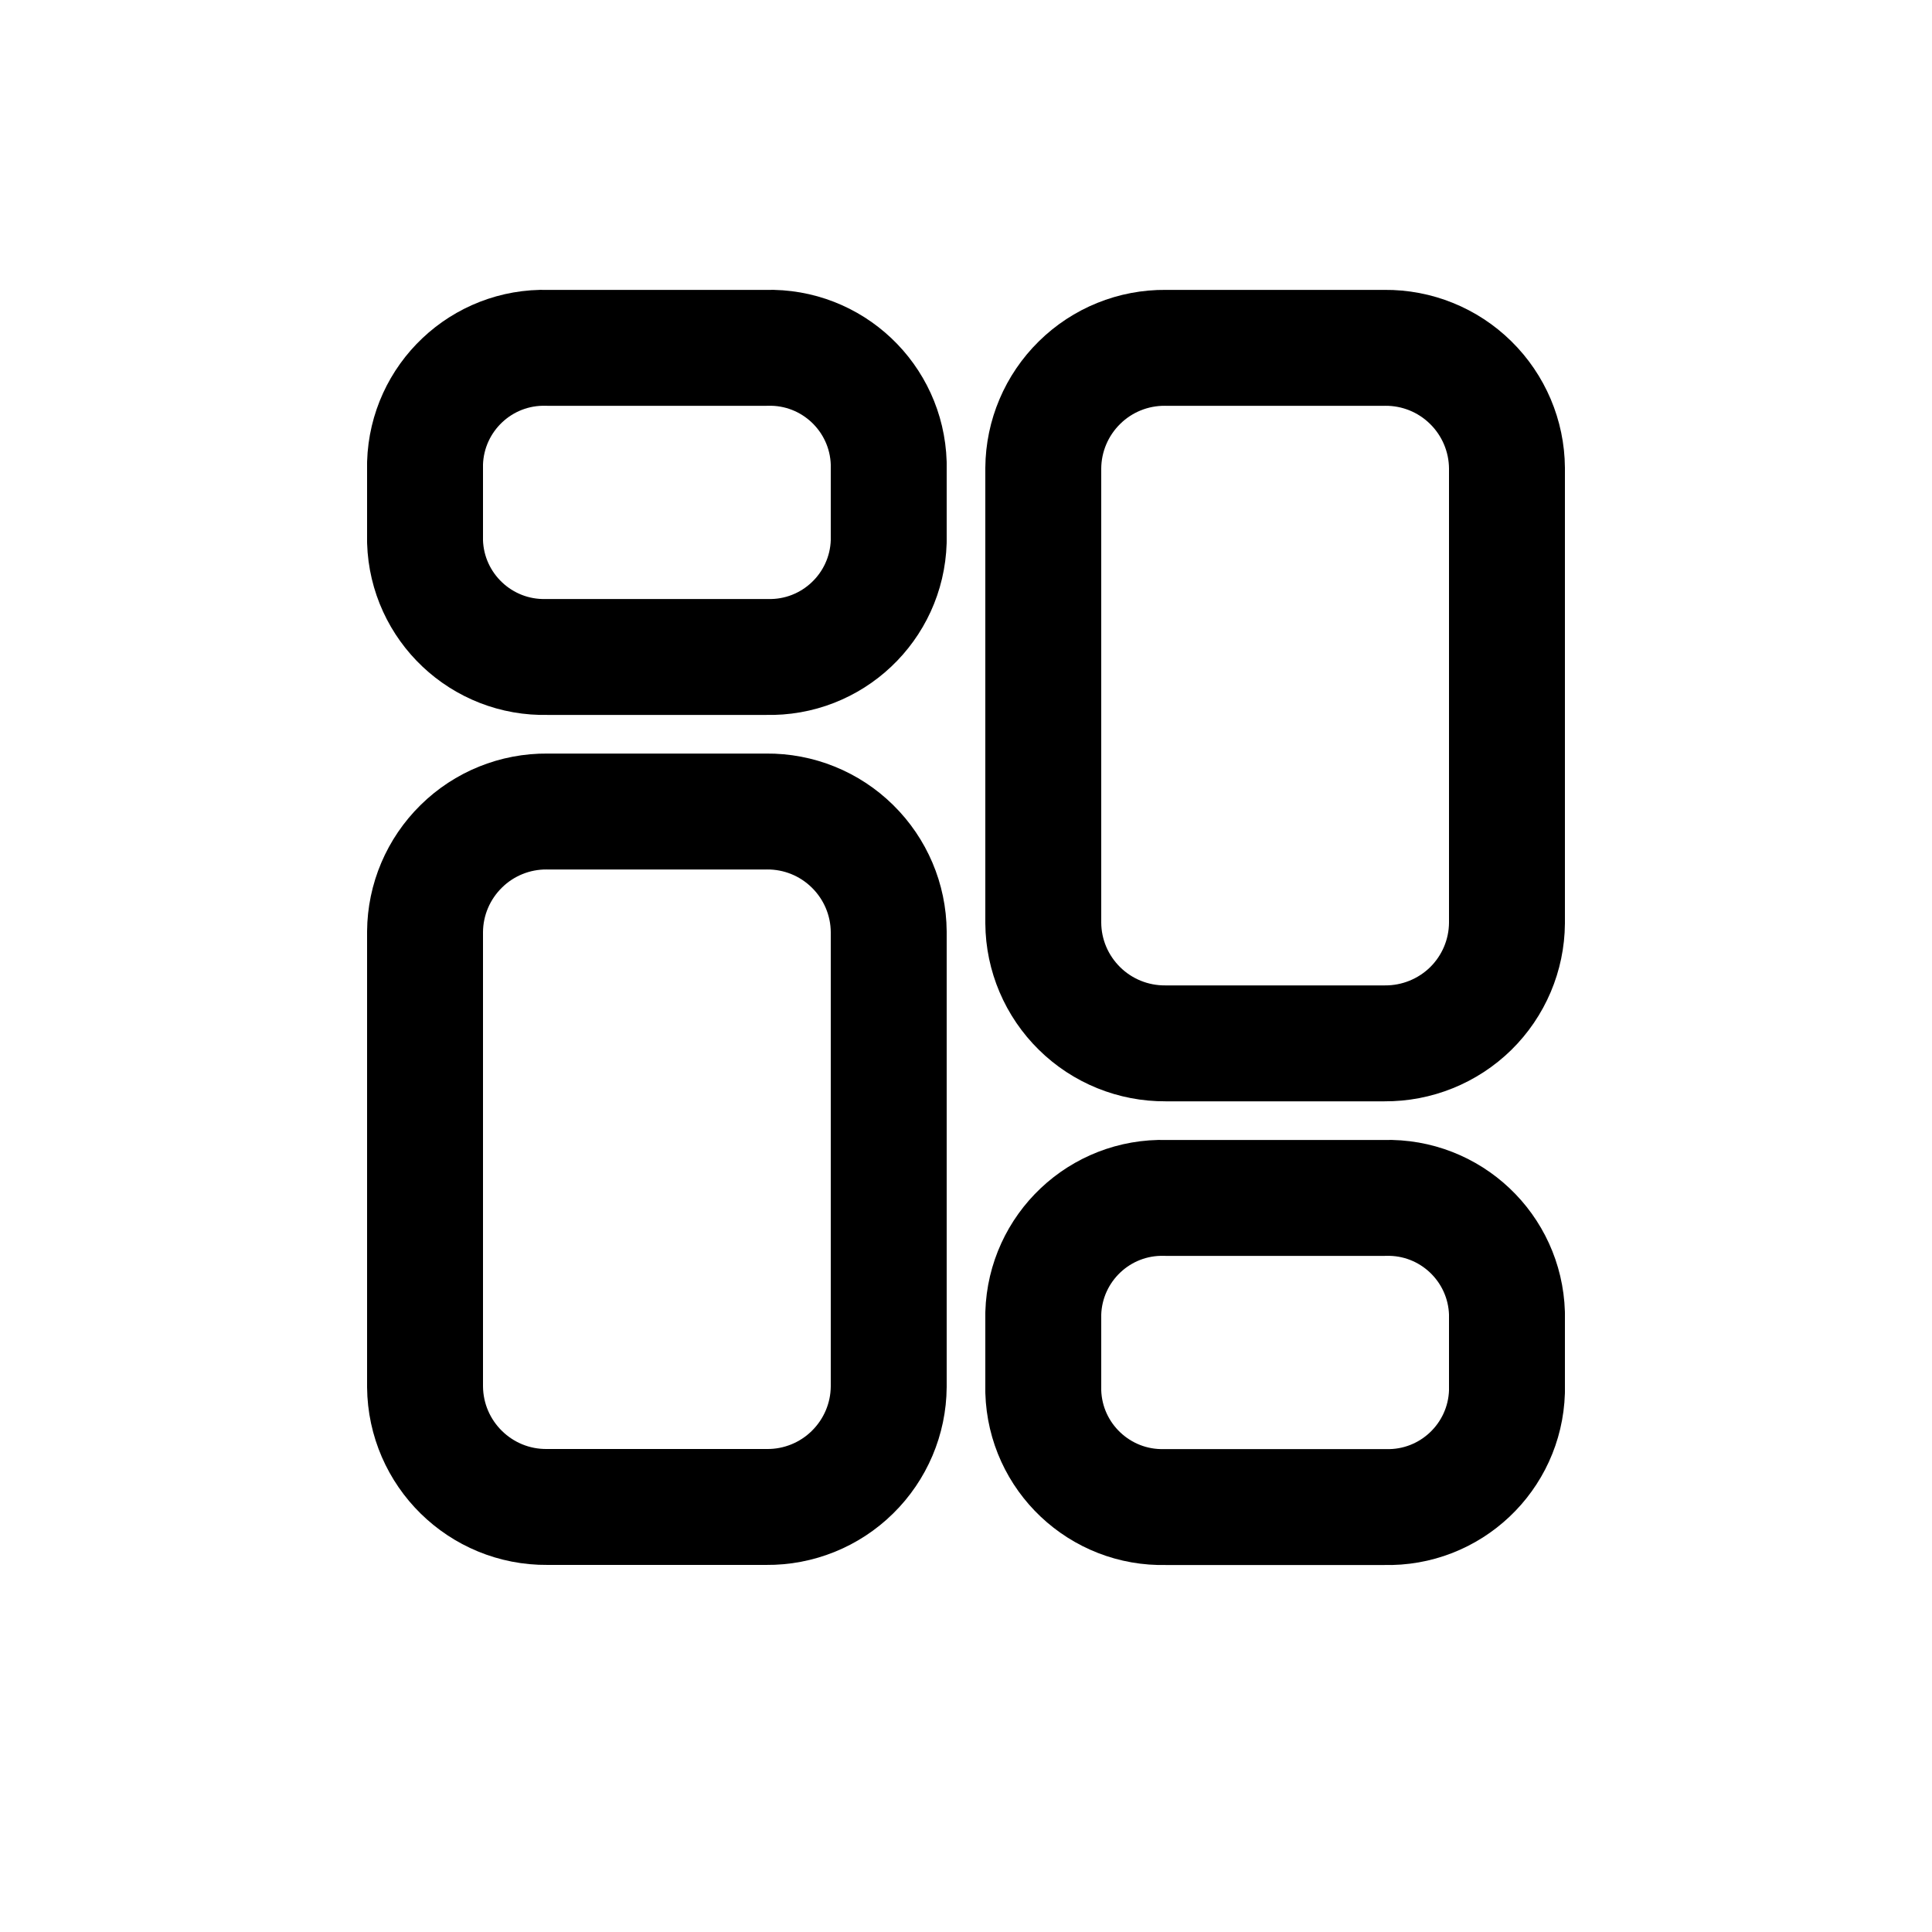
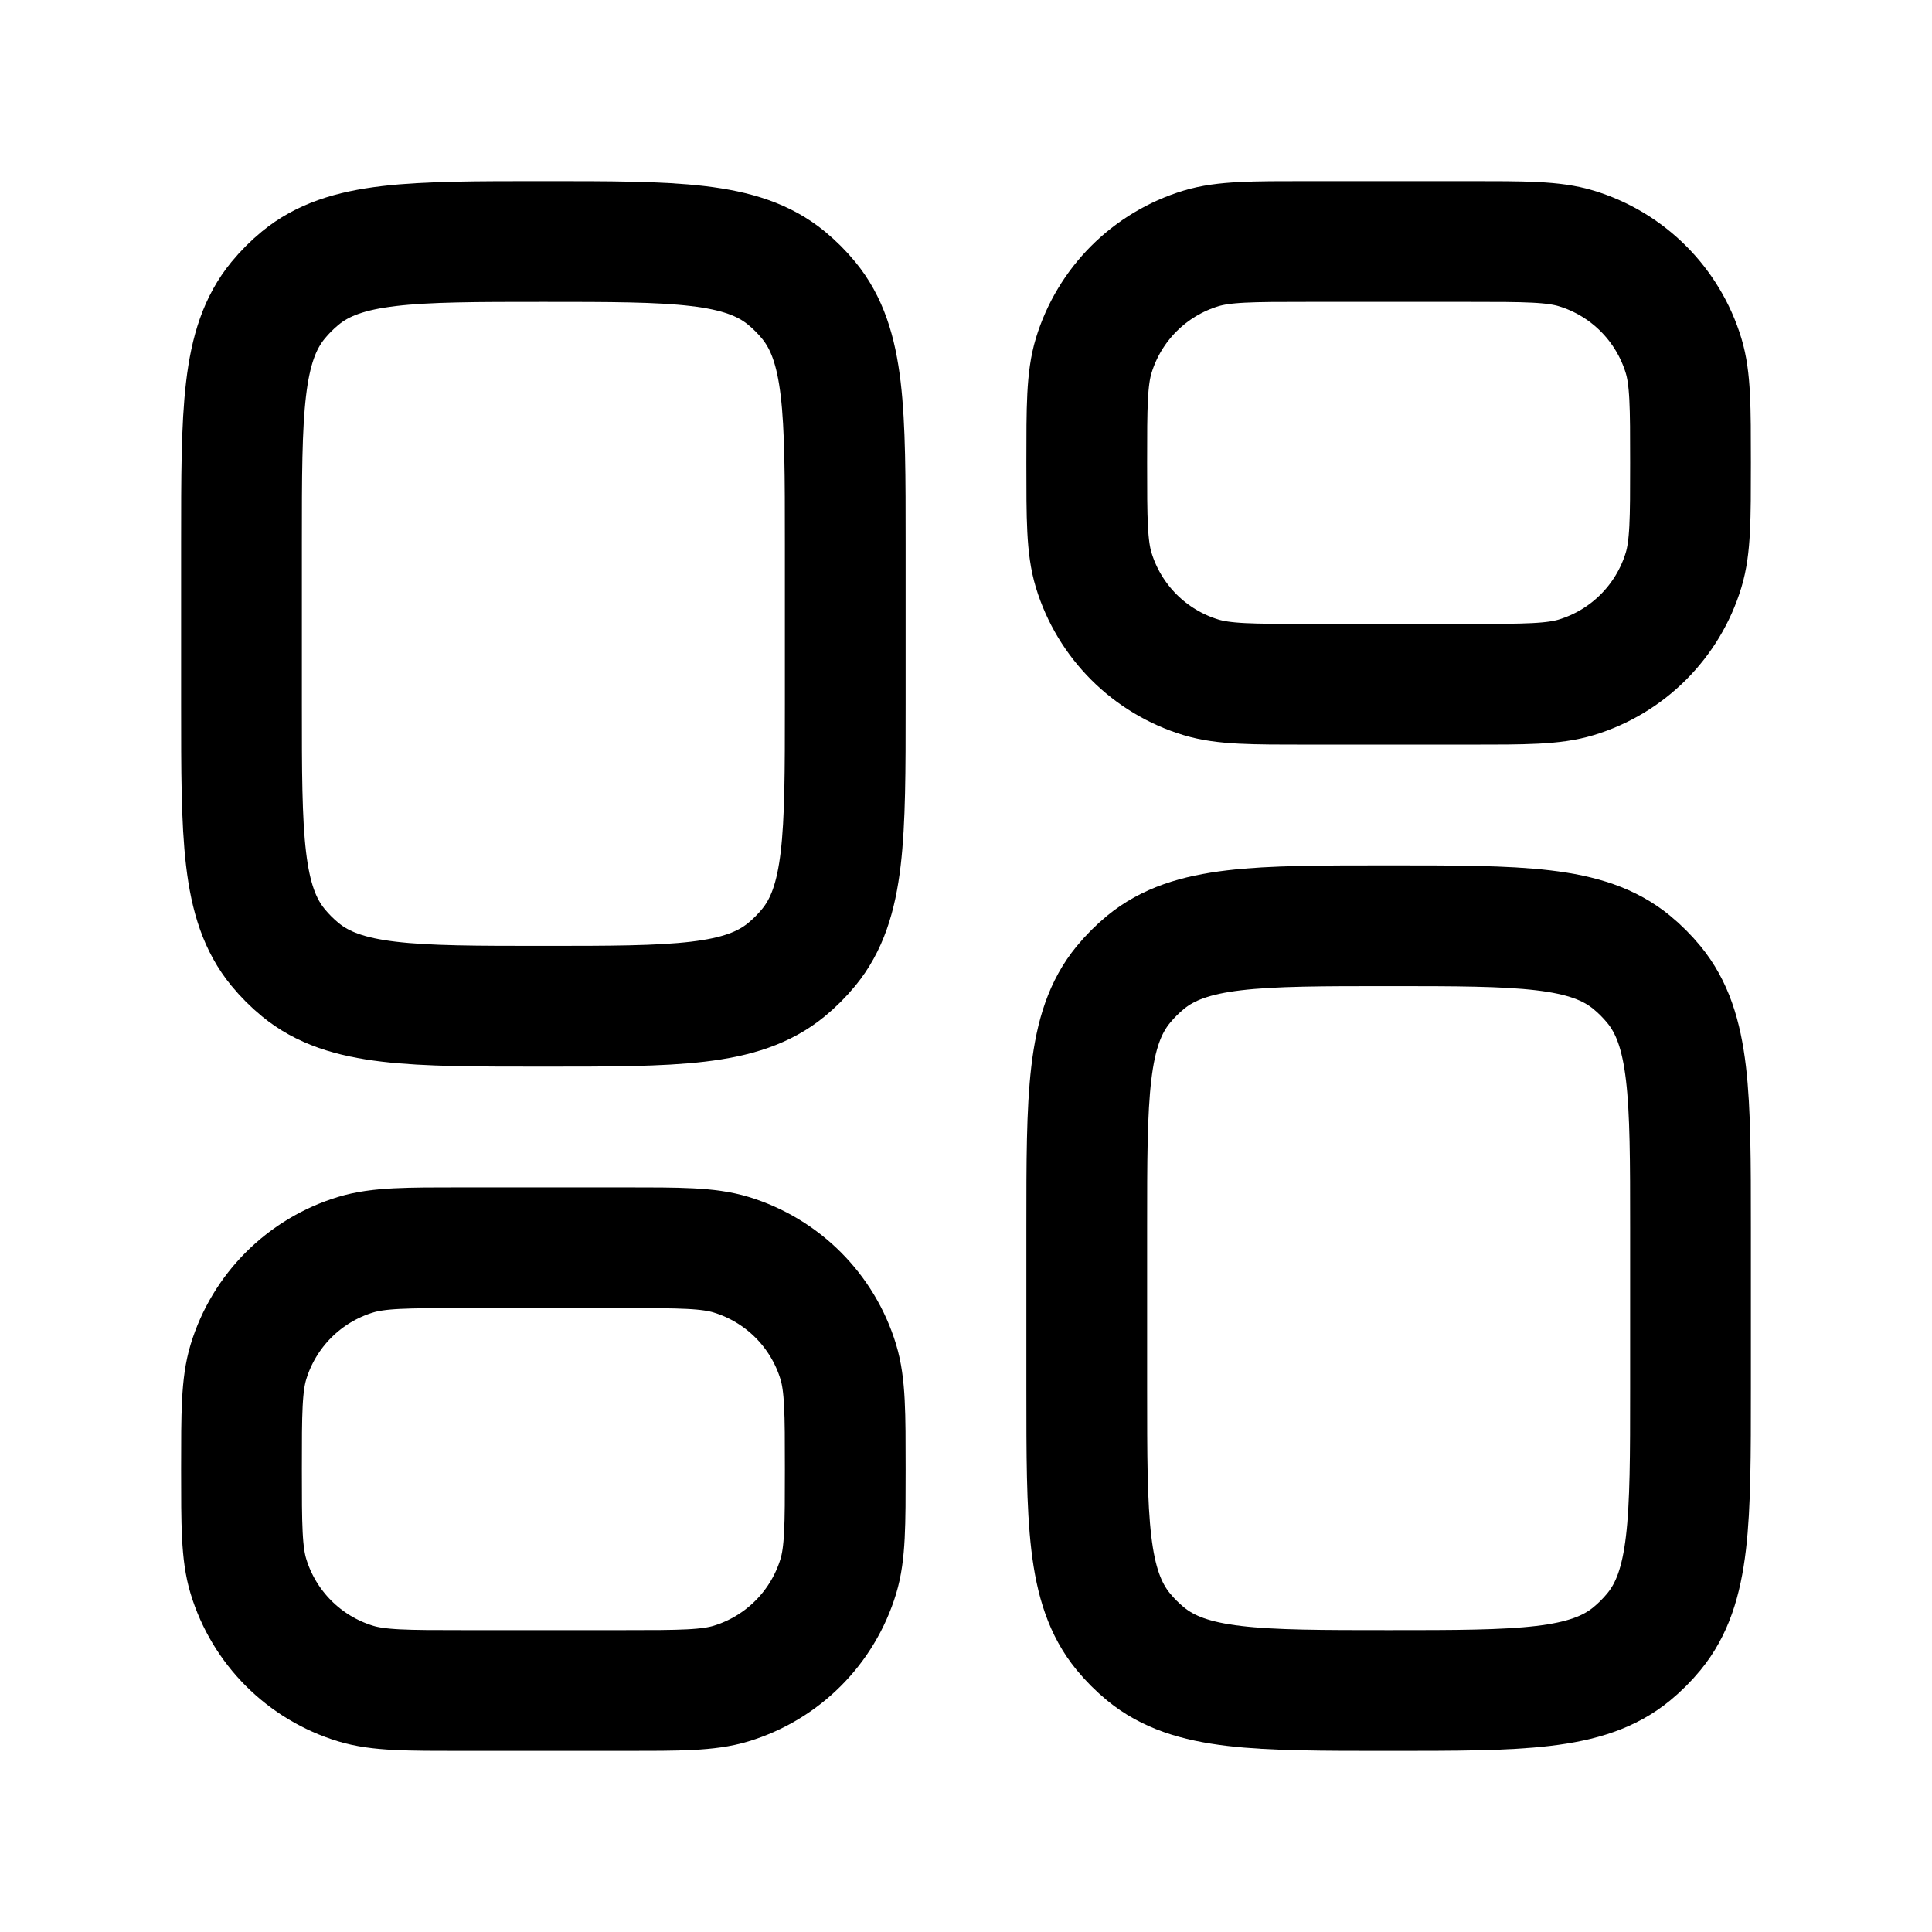
- <svg xmlns="http://www.w3.org/2000/svg" width="24px" height="24px" viewBox="0 -0.5 25 25" fill="none">
-   <path fill-rule="evenodd" clip-rule="evenodd" d="M9.918 10.001H7.082C6.666 9.997 6.265 10.159 5.969 10.451C5.672 10.743 5.503 11.14 5.5 11.556V17.445C5.508 18.312 6.216 19.008 7.082 19H9.918C10.334 19.004 10.735 18.842 11.031 18.55C11.328 18.258 11.497 17.861 11.5 17.445V11.556C11.497 11.14 11.328 10.743 11.031 10.451C10.735 10.159 10.334 9.997 9.918 10.001Z" stroke="currentColor" stroke-width="1.5" stroke-linecap="round" stroke-linejoin="round" />
-   <path fill-rule="evenodd" clip-rule="evenodd" d="M9.918 4.001H7.082C6.233 3.977 5.526 4.645 5.5 5.494V6.508C5.526 7.356 6.233 8.024 7.082 8.001H9.918C10.767 8.024 11.474 7.356 11.5 6.508V5.494C11.474 4.645 10.767 3.977 9.918 4.001Z" stroke="currentColor" stroke-width="1.5" stroke-linecap="round" stroke-linejoin="round" />
-   <path fill-rule="evenodd" clip-rule="evenodd" d="M15.082 13.001H17.917C18.333 13.004 18.734 12.842 19.031 12.551C19.328 12.259 19.497 11.861 19.5 11.445V5.557C19.497 5.141 19.328 4.743 19.031 4.451C18.735 4.159 18.334 3.997 17.918 4.001H15.082C14.666 3.997 14.265 4.159 13.969 4.451C13.672 4.743 13.503 5.141 13.5 5.557V11.445C13.503 11.861 13.672 12.258 13.969 12.55C14.265 12.842 14.666 13.004 15.082 13.001Z" stroke="currentColor" stroke-width="1.5" stroke-linecap="round" stroke-linejoin="round" />
-   <path fill-rule="evenodd" clip-rule="evenodd" d="M15.082 19.001H17.917C18.766 19.025 19.474 18.357 19.5 17.508V16.494C19.474 15.645 18.767 14.977 17.918 15.001H15.082C14.233 14.977 13.526 15.645 13.5 16.494V17.507C13.525 18.356 14.233 19.024 15.082 19.001Z" stroke="currentColor" stroke-width="1.5" stroke-linecap="round" stroke-linejoin="round" />
+ <svg xmlns="http://www.w3.org/2000/svg" viewBox="0 0 24 24" color="currentColor" fill="none" stroke="currentColor" stroke-width="1.5" stroke-linejoin="round">
+   <path d="M10.5 8.75V6.75C10.5 5.106 10.5 4.284 10.046 3.731C9.963 3.63 9.87 3.537 9.769 3.454C9.216 3 8.394 3 6.75 3C5.106 3 4.284 3 3.731 3.454C3.63 3.537 3.537 3.63 3.454 3.731C3 4.284 3 5.106 3 6.75V8.75C3 10.394 3 11.216 3.454 11.769C3.537 11.87 3.63 11.963 3.731 12.046C4.284 12.5 5.106 12.5 6.75 12.5C8.394 12.5 9.216 12.5 9.769 12.046C9.87 11.963 9.963 11.87 10.046 11.769C10.5 11.216 10.5 10.394 10.5 8.75Z" />
+   <path d="M7.75 15.5H5.75C5.052 15.5 4.703 15.5 4.419 15.586C3.78 15.78 3.28 16.28 3.086 16.919C3 17.203 3 17.552 3 18.25C3 18.948 3 19.297 3.086 19.581C3.28 20.22 3.78 20.72 4.419 20.914C4.703 21 5.052 21 5.75 21H7.75C8.448 21 8.797 21 9.081 20.914C9.72 20.72 10.22 20.22 10.414 19.581C10.5 19.297 10.5 18.948 10.5 18.25C10.5 17.552 10.5 17.203 10.414 16.919C10.22 16.28 9.72 15.78 9.081 15.586C8.797 15.5 8.448 15.5 7.75 15.5Z" />
+   <path d="M21 17.25V15.25C21 13.606 21 12.784 20.546 12.231C20.463 12.13 20.37 12.037 20.269 11.954C19.716 11.5 18.894 11.5 17.25 11.5C15.606 11.5 14.784 11.5 14.231 11.954C14.13 12.037 14.037 12.13 13.954 12.231C13.5 12.784 13.5 13.606 13.5 15.25V17.25C13.5 18.894 13.5 19.716 13.954 20.269C14.037 20.37 14.13 20.463 14.231 20.546C14.784 21 15.606 21 17.25 21C18.894 21 19.716 21 20.269 20.546C20.37 20.463 20.463 20.37 20.546 20.269C21 19.716 21 18.894 21 17.25Z" />
+   <path d="M18.25 3H16.25C15.552 3 15.203 3 14.919 3.086C14.28 3.28 13.78 3.78 13.586 4.419C13.5 4.703 13.5 5.052 13.5 5.75C13.5 6.448 13.5 6.797 13.586 7.081C13.78 7.72 14.28 8.22 14.919 8.414C15.203 8.5 15.552 8.5 16.25 8.5H18.25C18.948 8.5 19.297 8.5 19.581 8.414C20.22 8.22 20.72 7.72 20.914 7.081C21 6.797 21 6.448 21 5.75C21 5.052 21 4.703 20.914 4.419C20.72 3.78 20.22 3.28 19.581 3.086C19.297 3 18.948 3 18.25 3Z" />
</svg>
